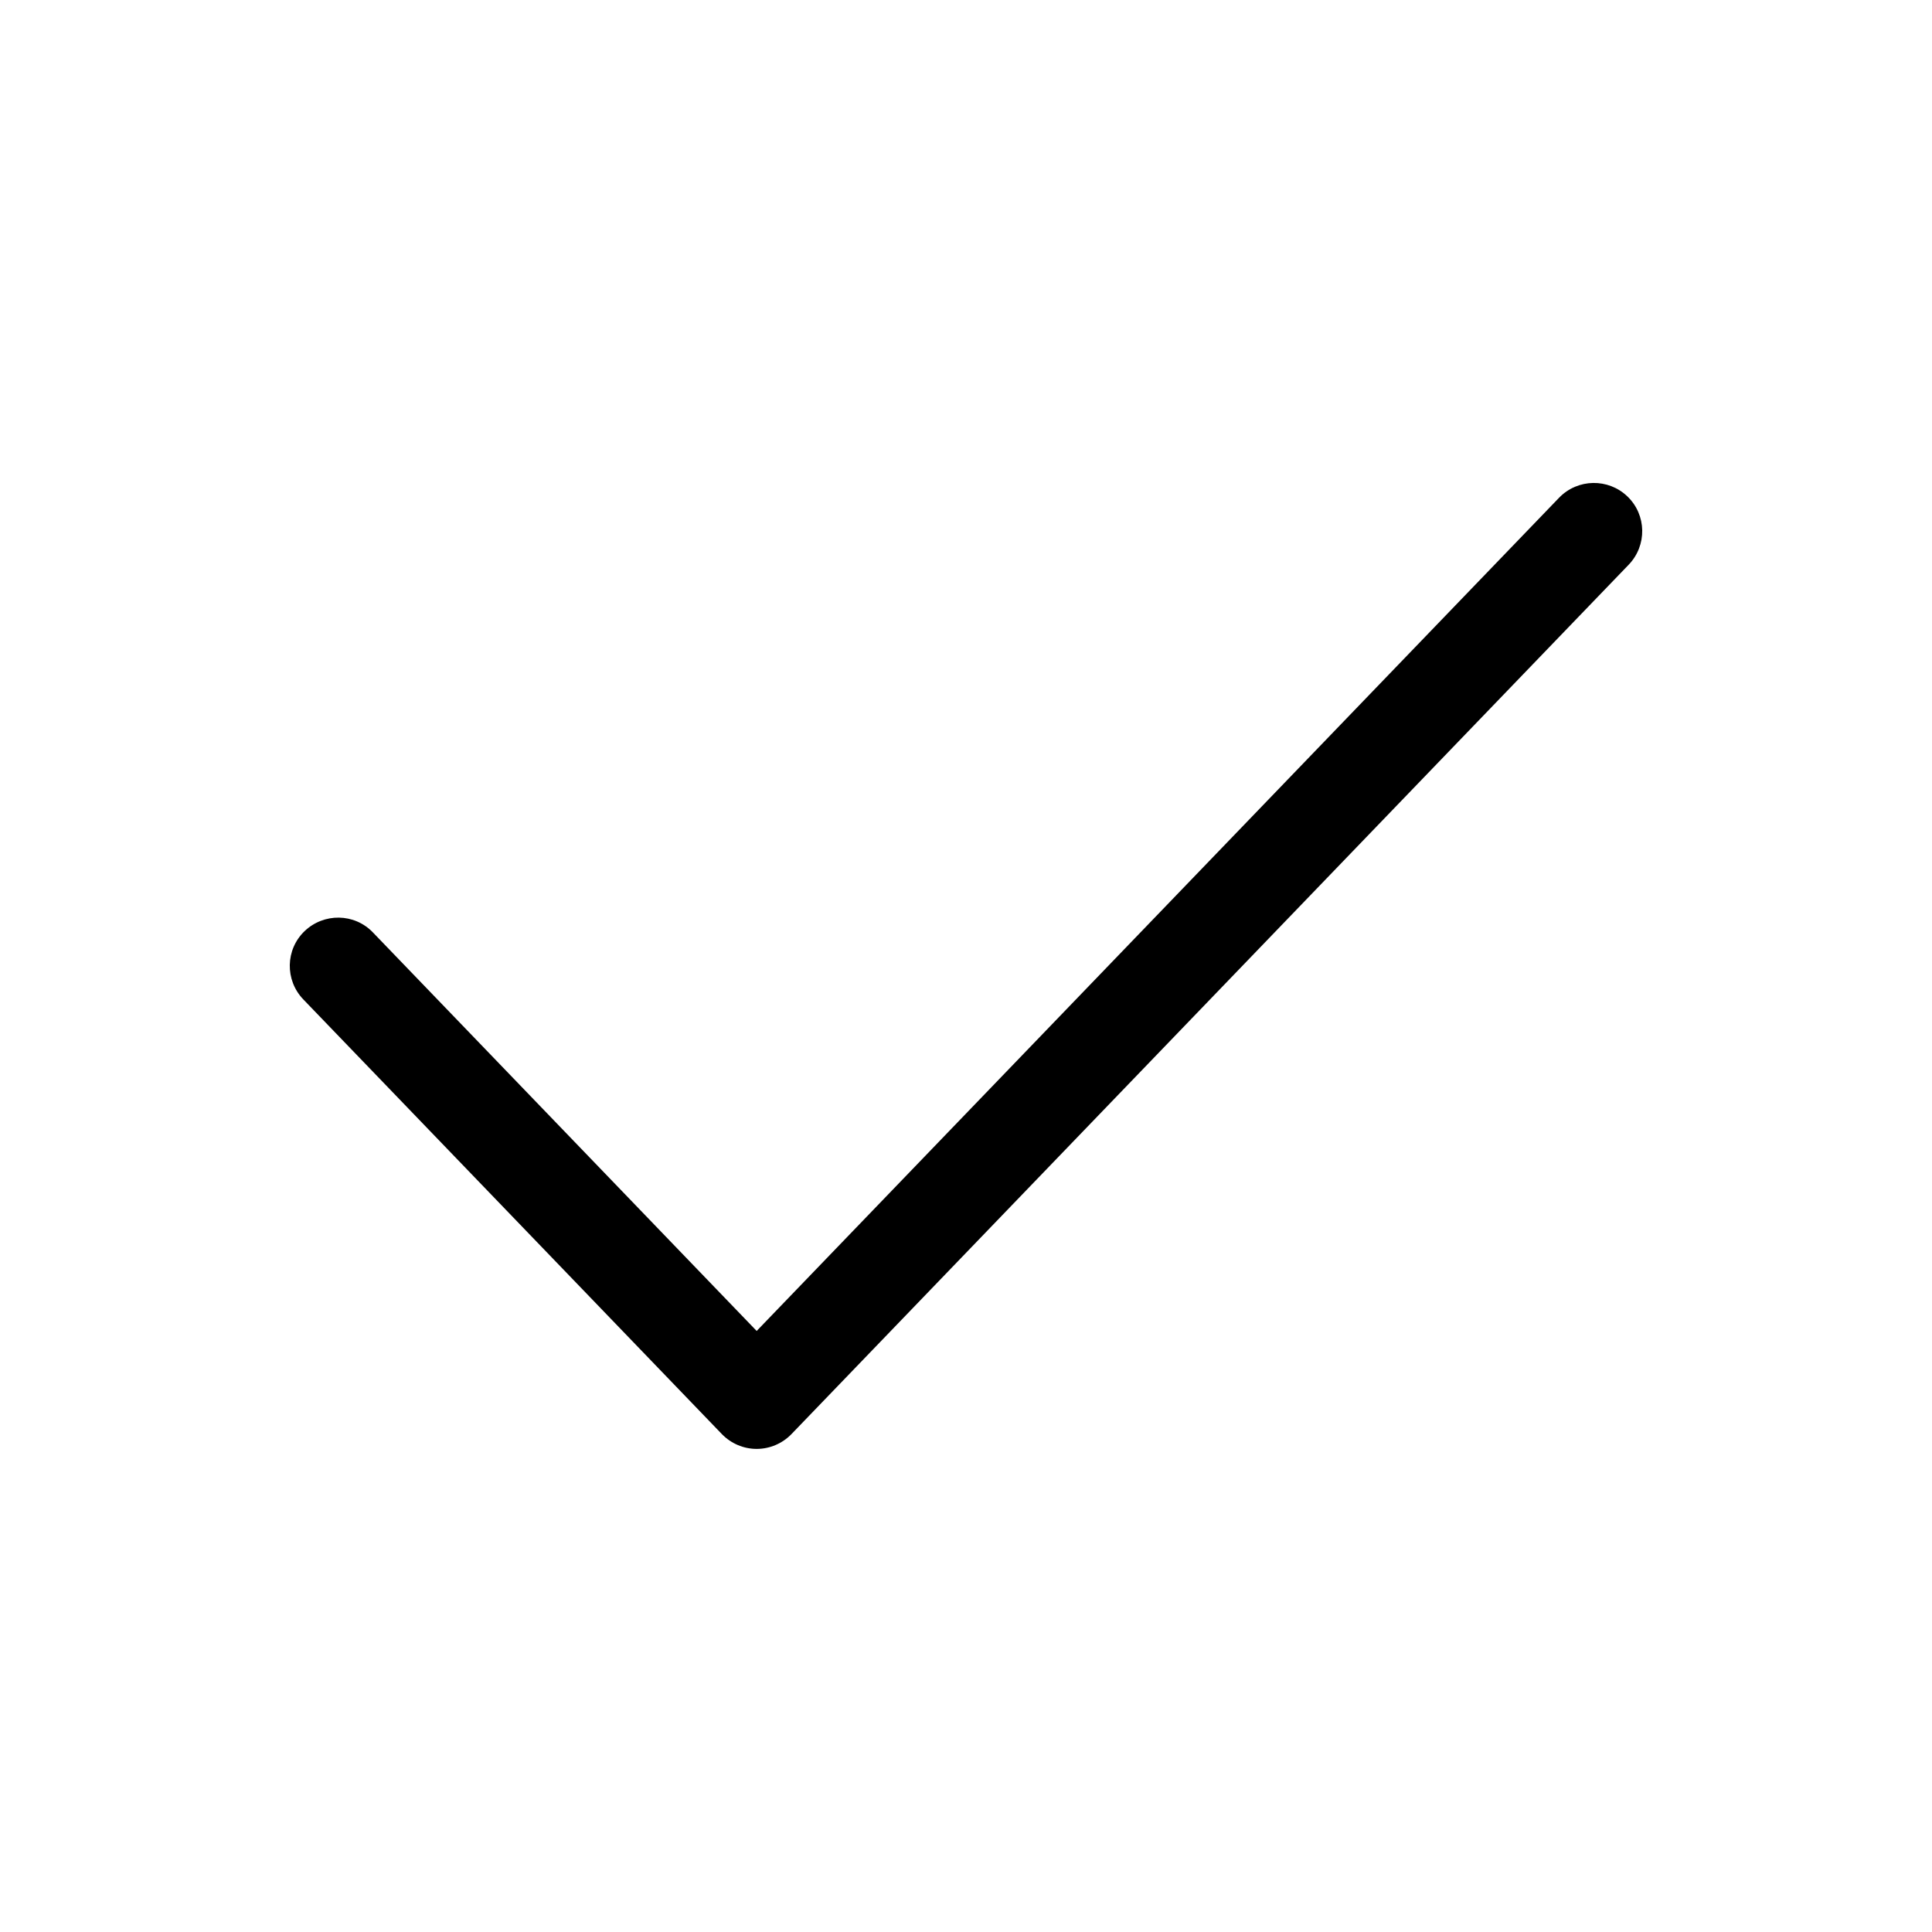
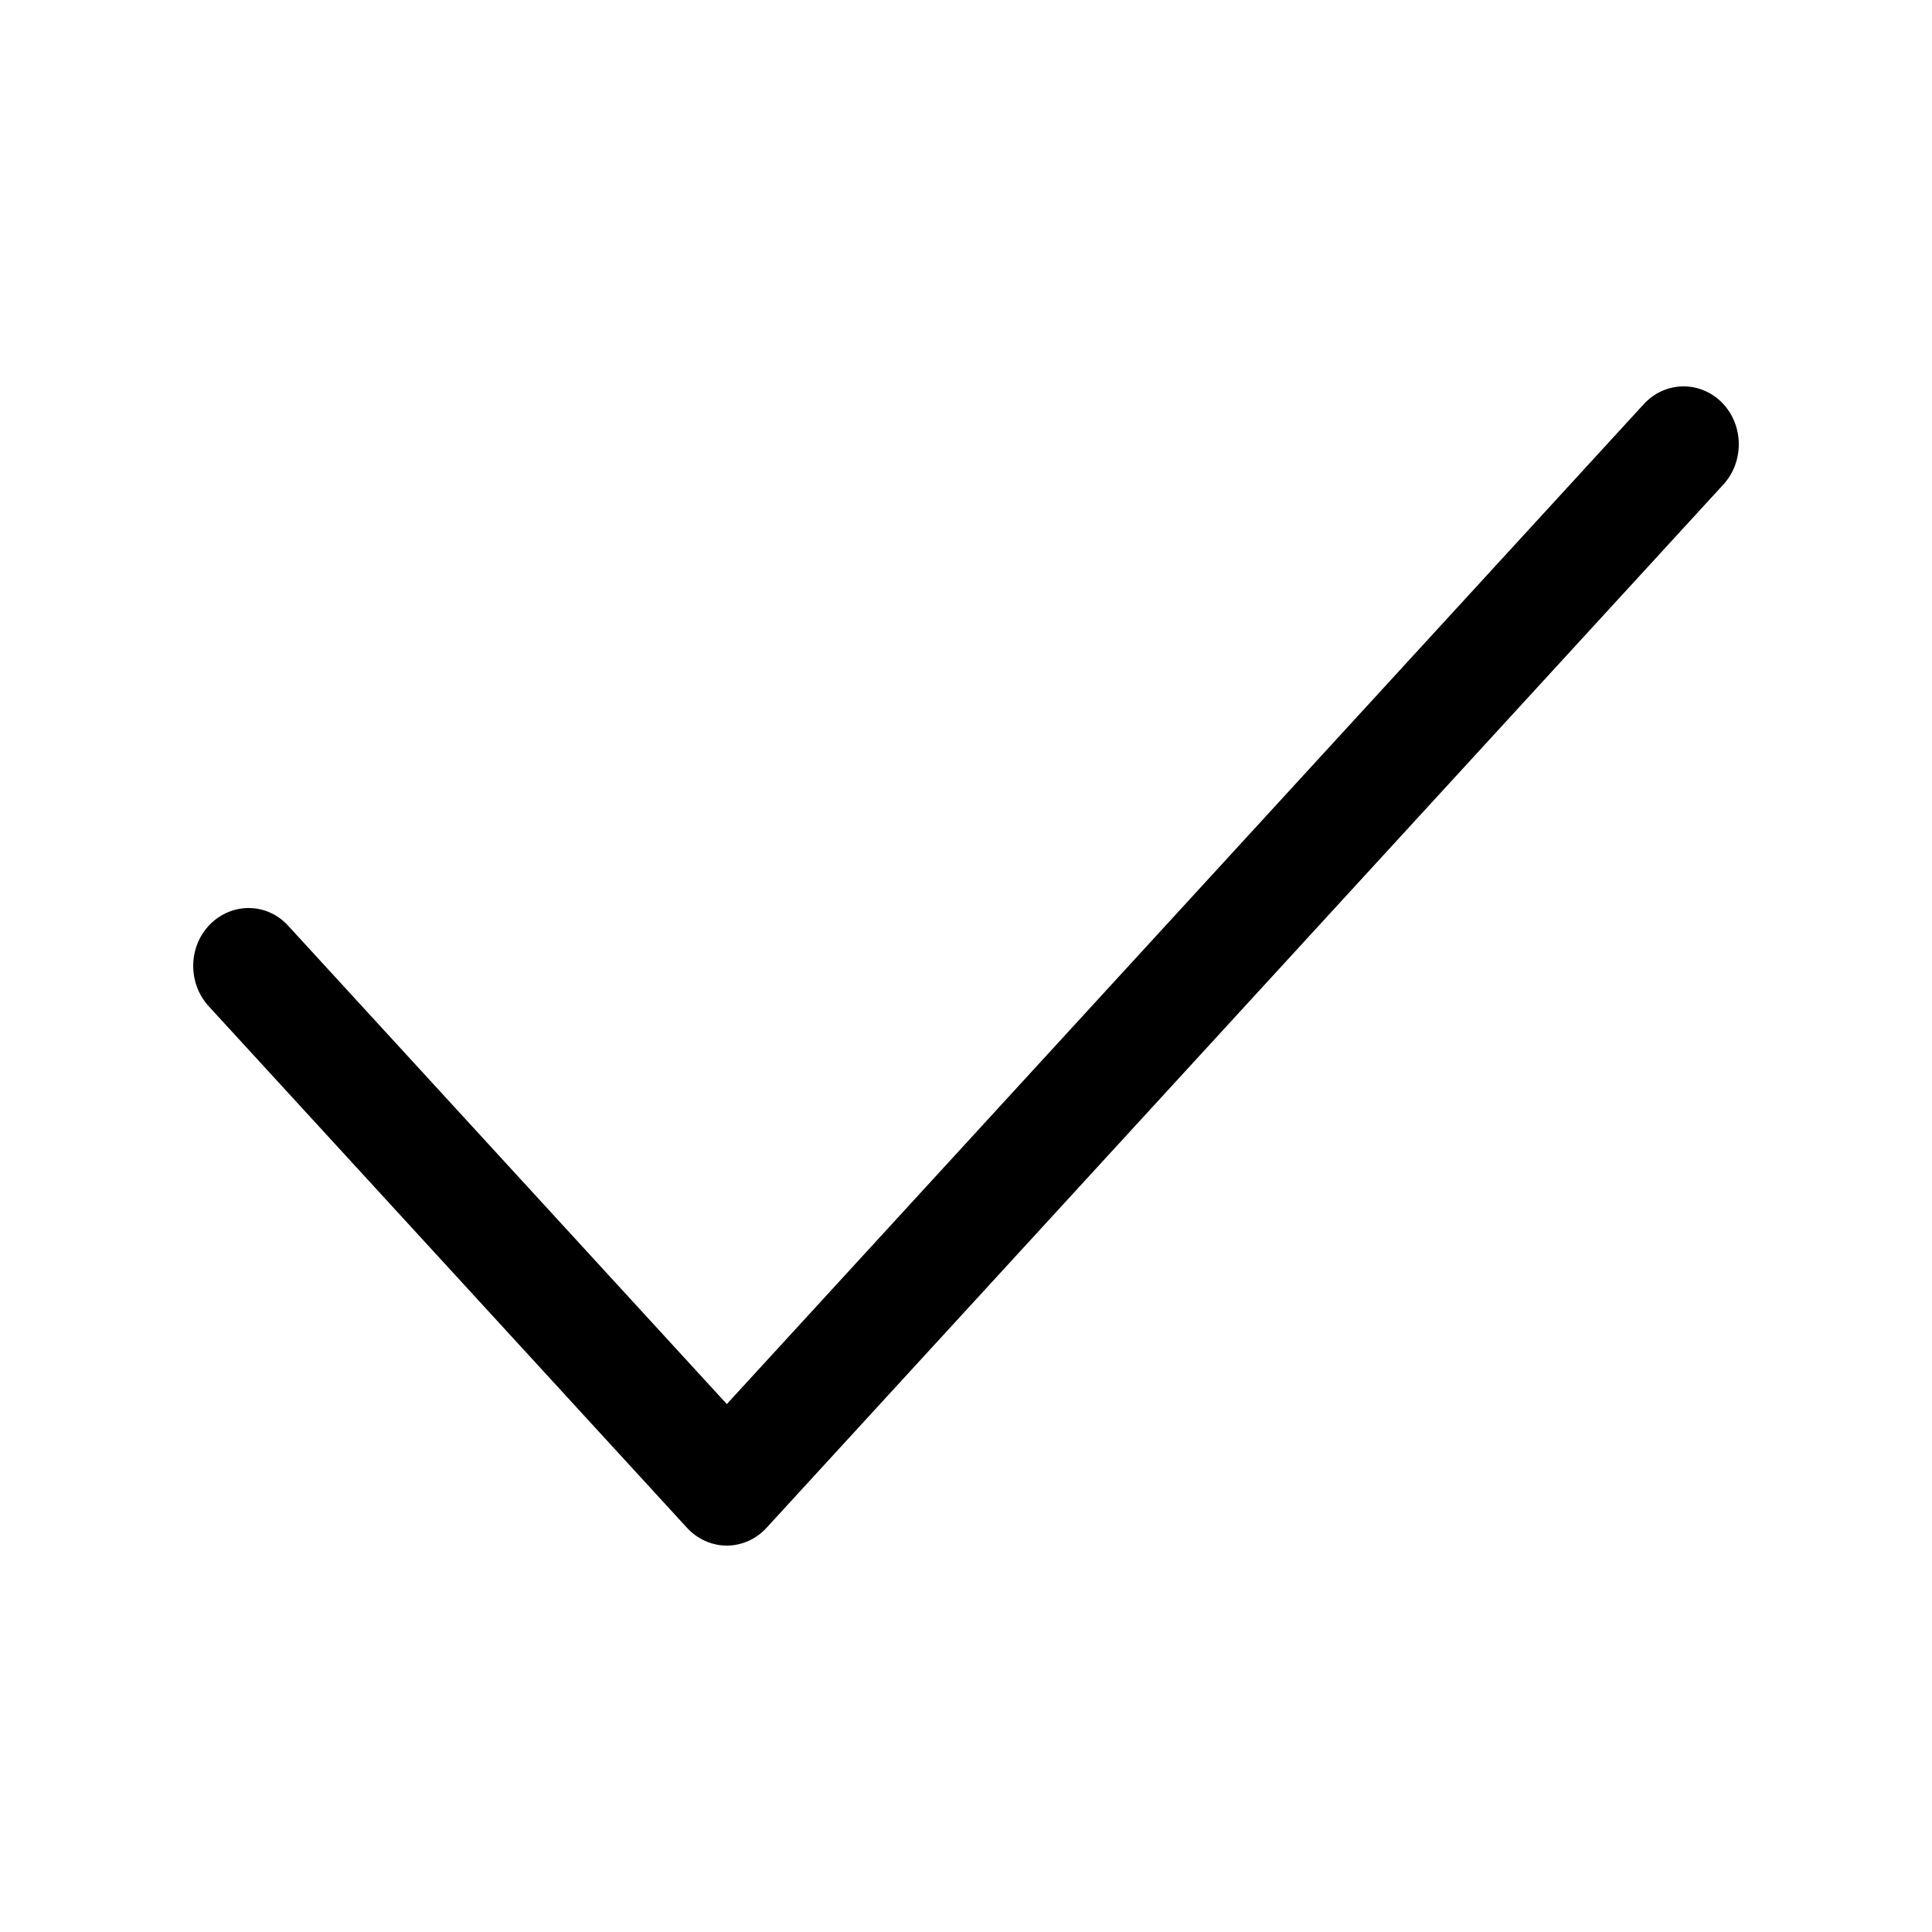
<svg xmlns="http://www.w3.org/2000/svg" width="20px" height="20px" viewBox="0 0 20 20" version="1.1">
  <defs />
  <g id="Web" stroke="none" stroke-width="1" fill="none" fill-rule="evenodd">
    <g id="check--small" fill="#000000">
-       <path d="M7.833,14.999 C7.697,14.999 7.567,14.943 7.473,14.846 L3.14,10.346 C2.948,10.146 2.954,9.83 3.153,9.639 C3.352,9.449 3.668,9.452 3.86,9.652 L7.833,13.778 L16.14,5.152 C16.333,4.953 16.649,4.949 16.847,5.139 C17.046,5.33 17.052,5.646 16.86,5.846 L8.193,14.846 C8.099,14.943 7.969,14.999 7.833,14.999" id="Fill-1" />
+       <path d="M7.524,16 C7.368,16 7.22,15.933 7.112,15.816 L2.16,10.416 C1.941,10.176 1.948,9.797 2.175,9.568 C2.403,9.34 2.764,9.343 2.983,9.583 L7.524,14.535 L17.017,4.183 C17.237,3.944 17.599,3.939 17.825,4.167 C18.052,4.397 18.059,4.776 17.84,5.016 L7.935,15.816 C7.827,15.933 7.679,16 7.524,16" id="Fill-1" />
    </g>
  </g>
</svg>
